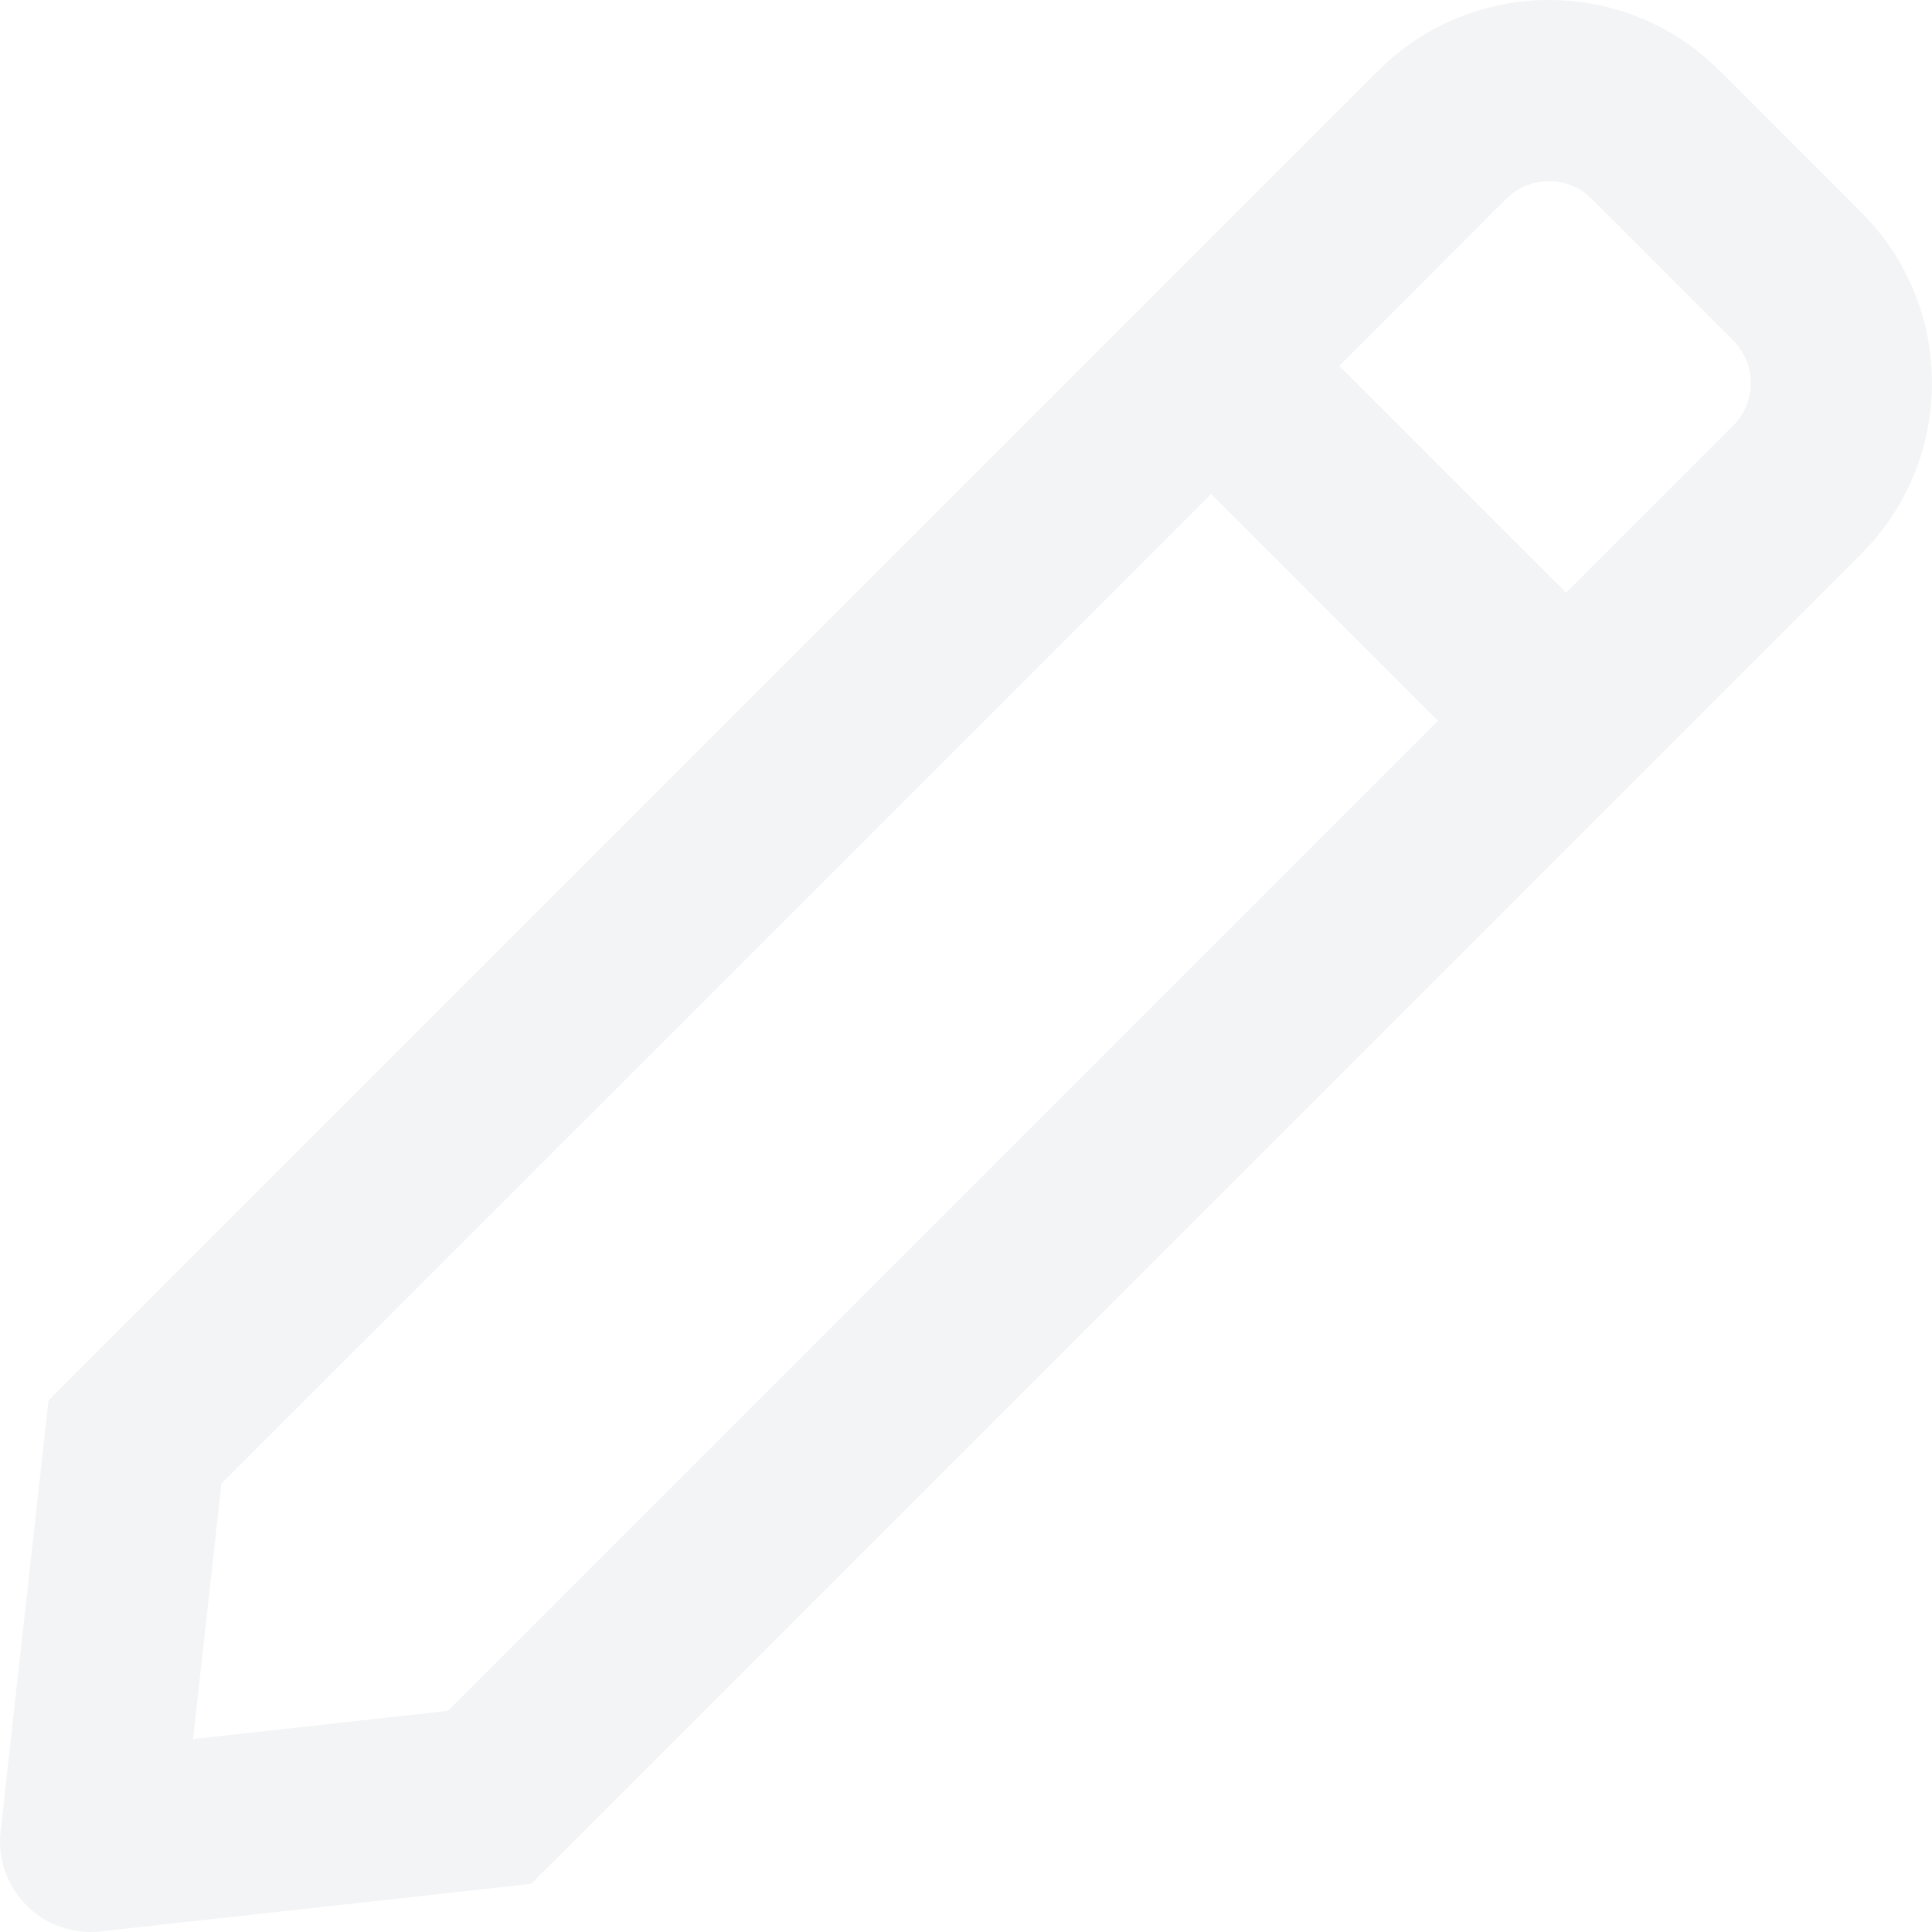
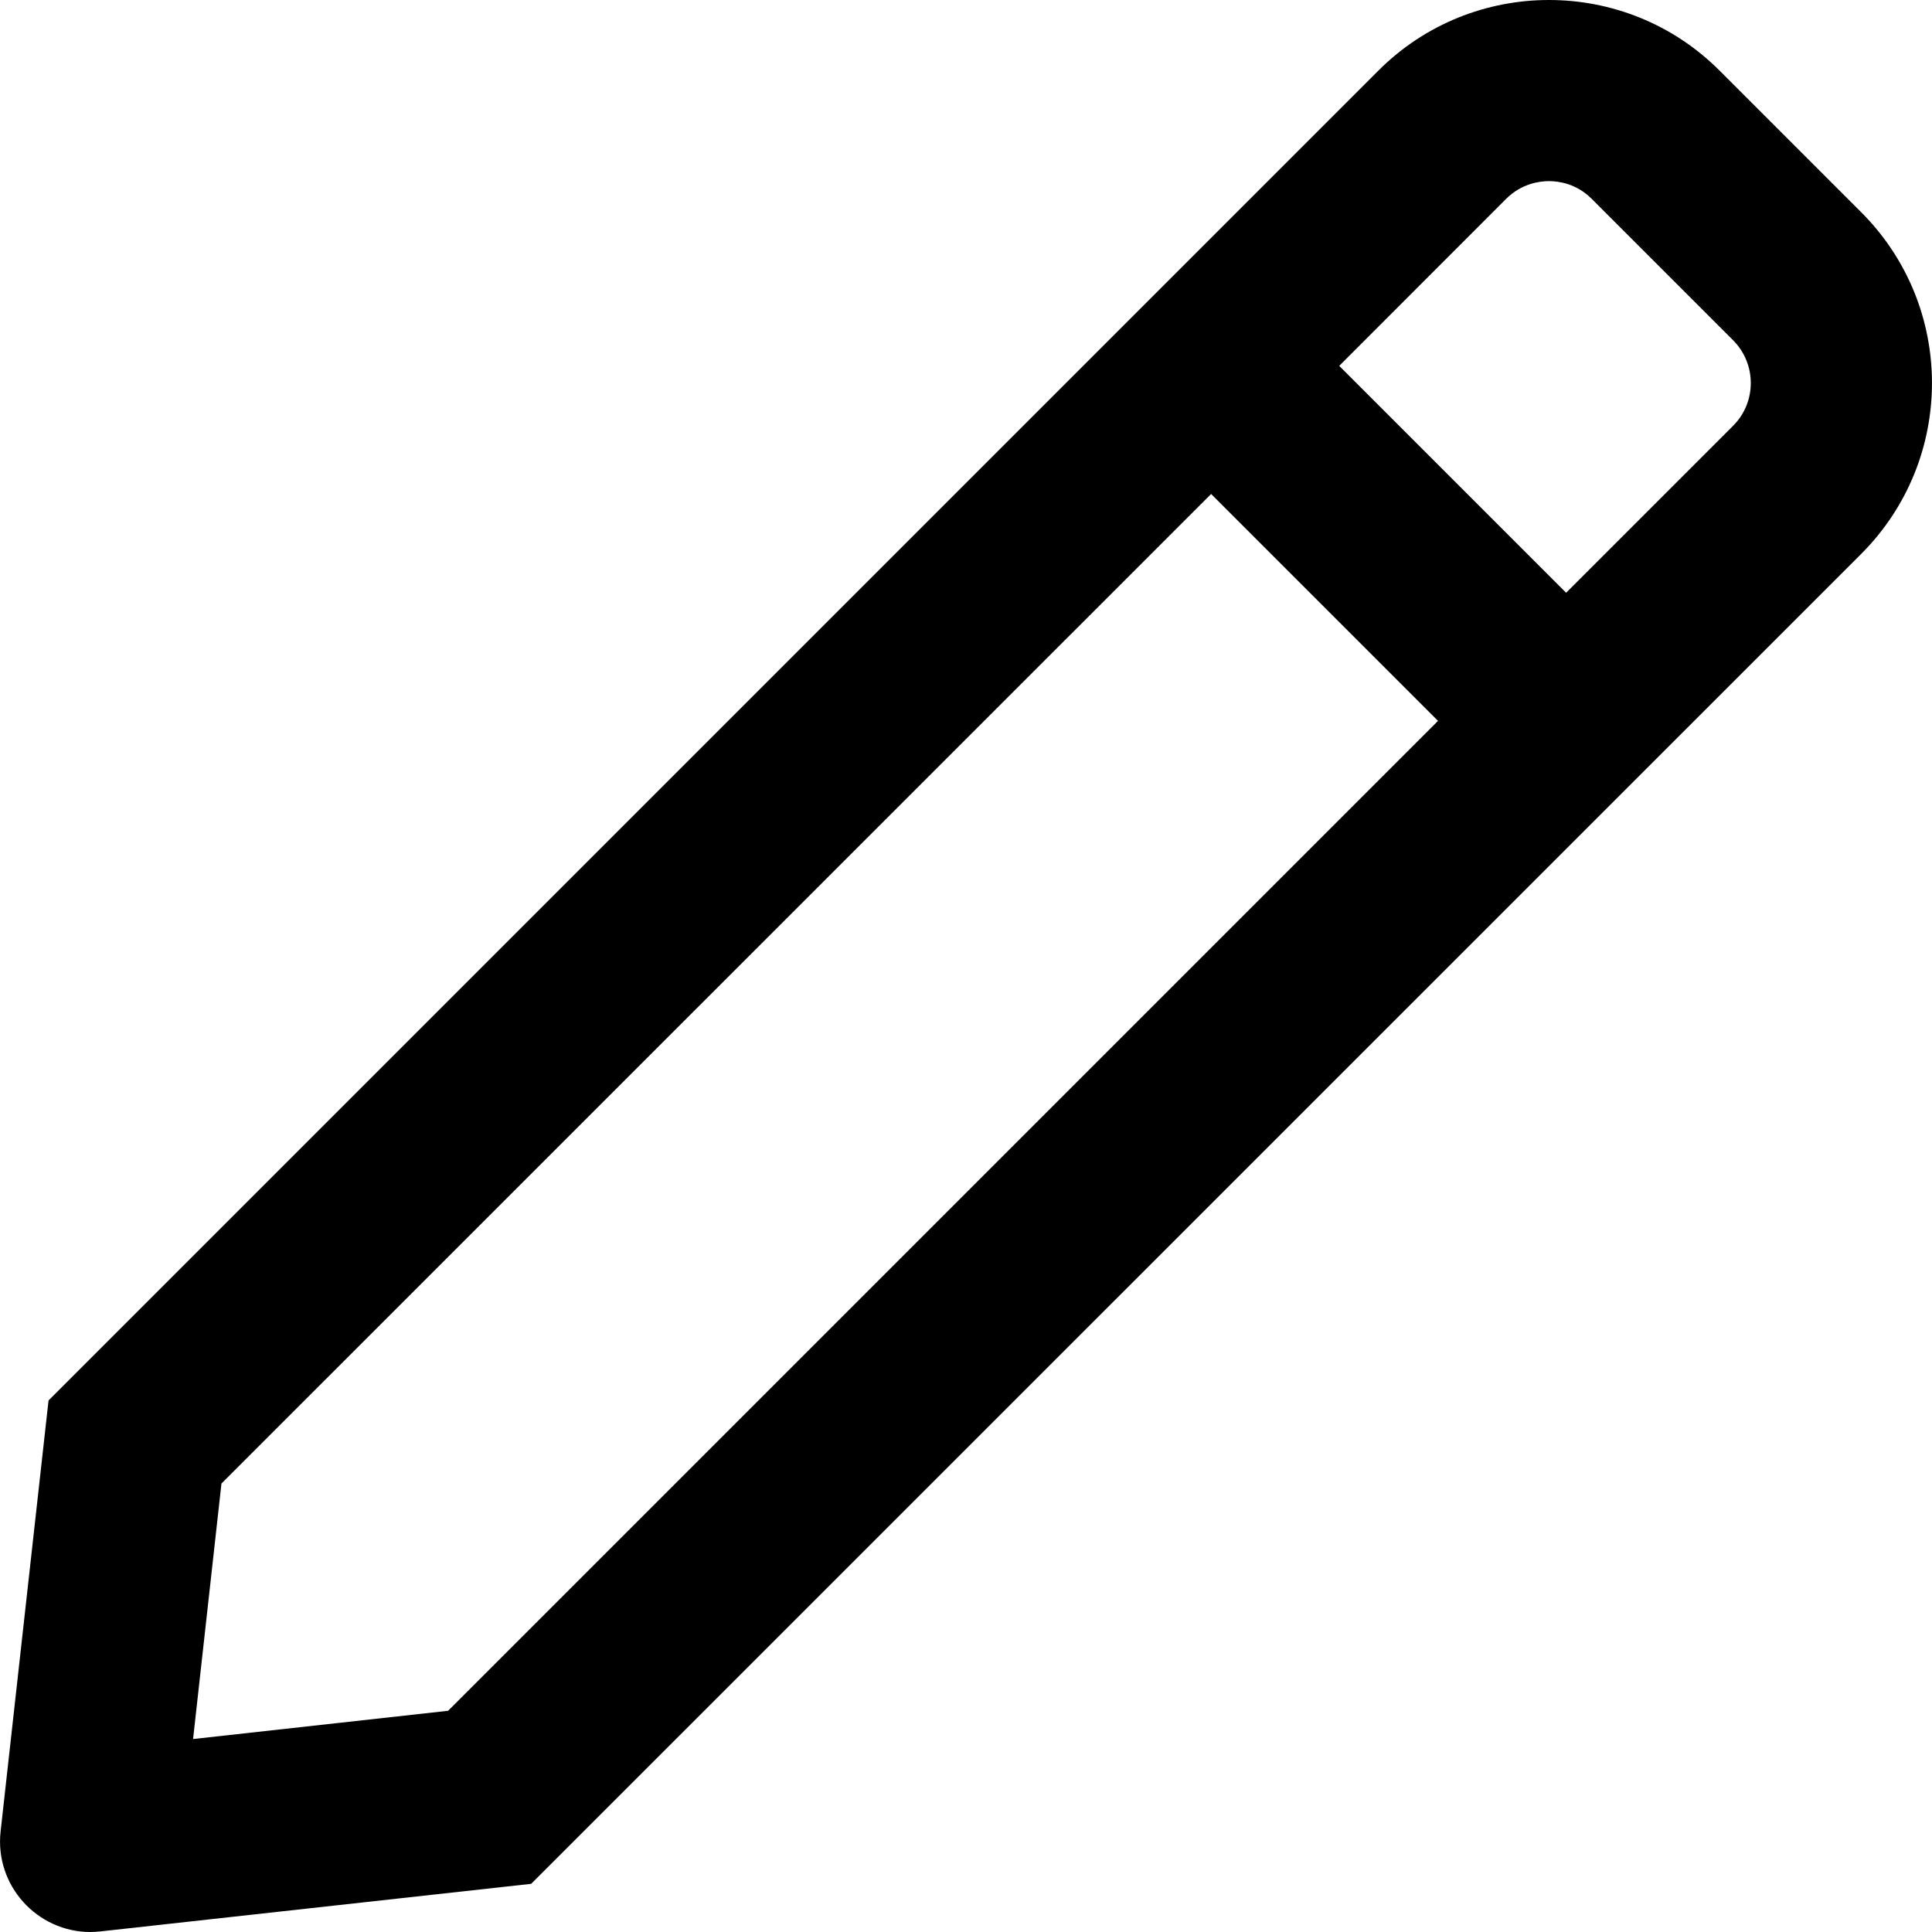
<svg xmlns="http://www.w3.org/2000/svg" width="16" height="16" viewBox="0 0 16 16" fill="none">
-   <path fill-rule="evenodd" clip-rule="evenodd" d="M0.748 16C0.776 16 0.804 15.998 0.833 15.995L4.399 15.601L15.414 4.587C16.195 3.805 16.195 2.539 15.414 1.758L14.242 0.586C13.852 0.195 13.34 0 12.828 0C12.316 0 11.804 0.195 11.414 0.586L0.402 11.598L0.005 15.167C-0.045 15.616 0.309 16 0.748 16ZM12.97 4.909L11.091 3.03L12.474 1.646C12.602 1.519 12.751 1.5 12.828 1.5C12.905 1.5 13.054 1.519 13.181 1.646L14.353 2.818C14.548 3.014 14.548 3.331 14.353 3.526L12.97 4.909ZM1.599 14.402L1.834 12.286L9.061 5.06L10.03 4.091L11.909 5.97L10.94 6.939L3.711 14.168L1.599 14.402Z" fill="#F3F4F6" />
+   <path fill-rule="evenodd" clip-rule="evenodd" d="M0.748 16C0.776 16 0.804 15.998 0.833 15.995L4.399 15.601L15.414 4.587C16.195 3.805 16.195 2.539 15.414 1.758L14.242 0.586C13.852 0.195 13.34 0 12.828 0C12.316 0 11.804 0.195 11.414 0.586L0.402 11.598L0.005 15.167C-0.045 15.616 0.309 16 0.748 16ZM12.97 4.909L11.091 3.03L12.474 1.646C12.602 1.519 12.751 1.5 12.828 1.5C12.905 1.5 13.054 1.519 13.181 1.646L14.353 2.818C14.548 3.014 14.548 3.331 14.353 3.526L12.97 4.909ZM1.599 14.402L1.834 12.286L9.061 5.06L10.03 4.091L11.909 5.97L10.94 6.939L3.711 14.168L1.599 14.402Z" fill="currentColor" />
</svg>
